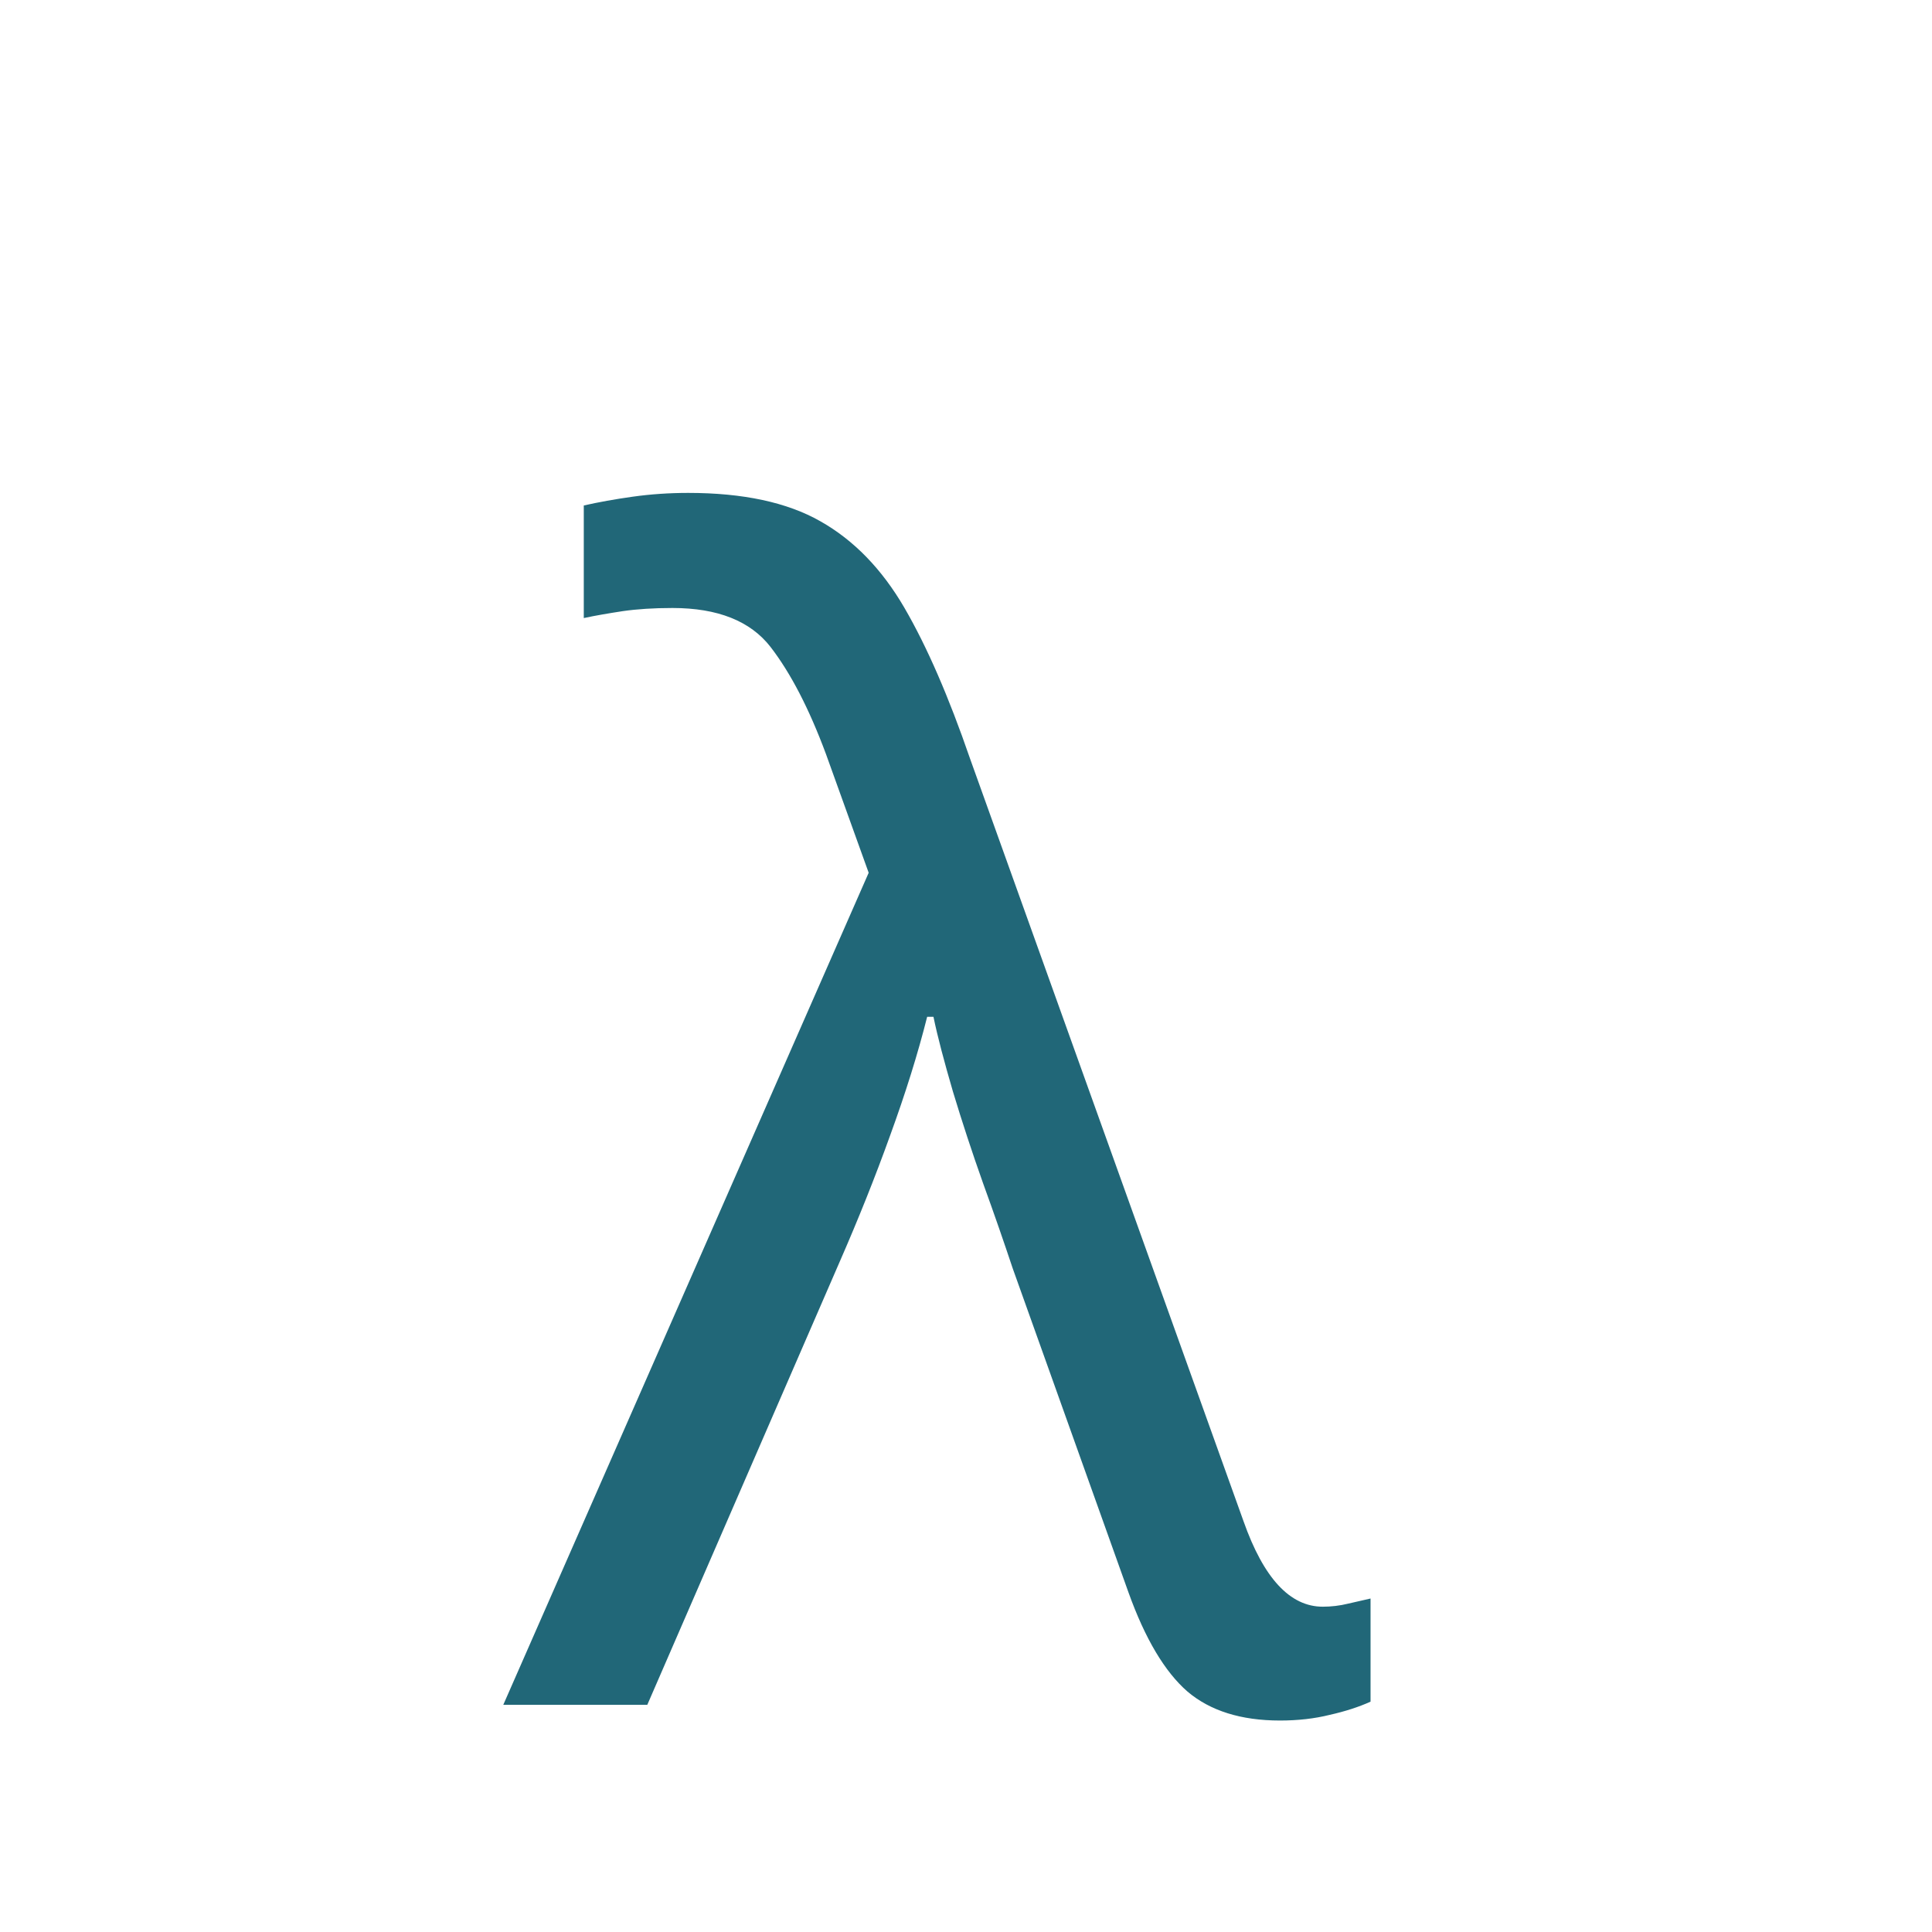
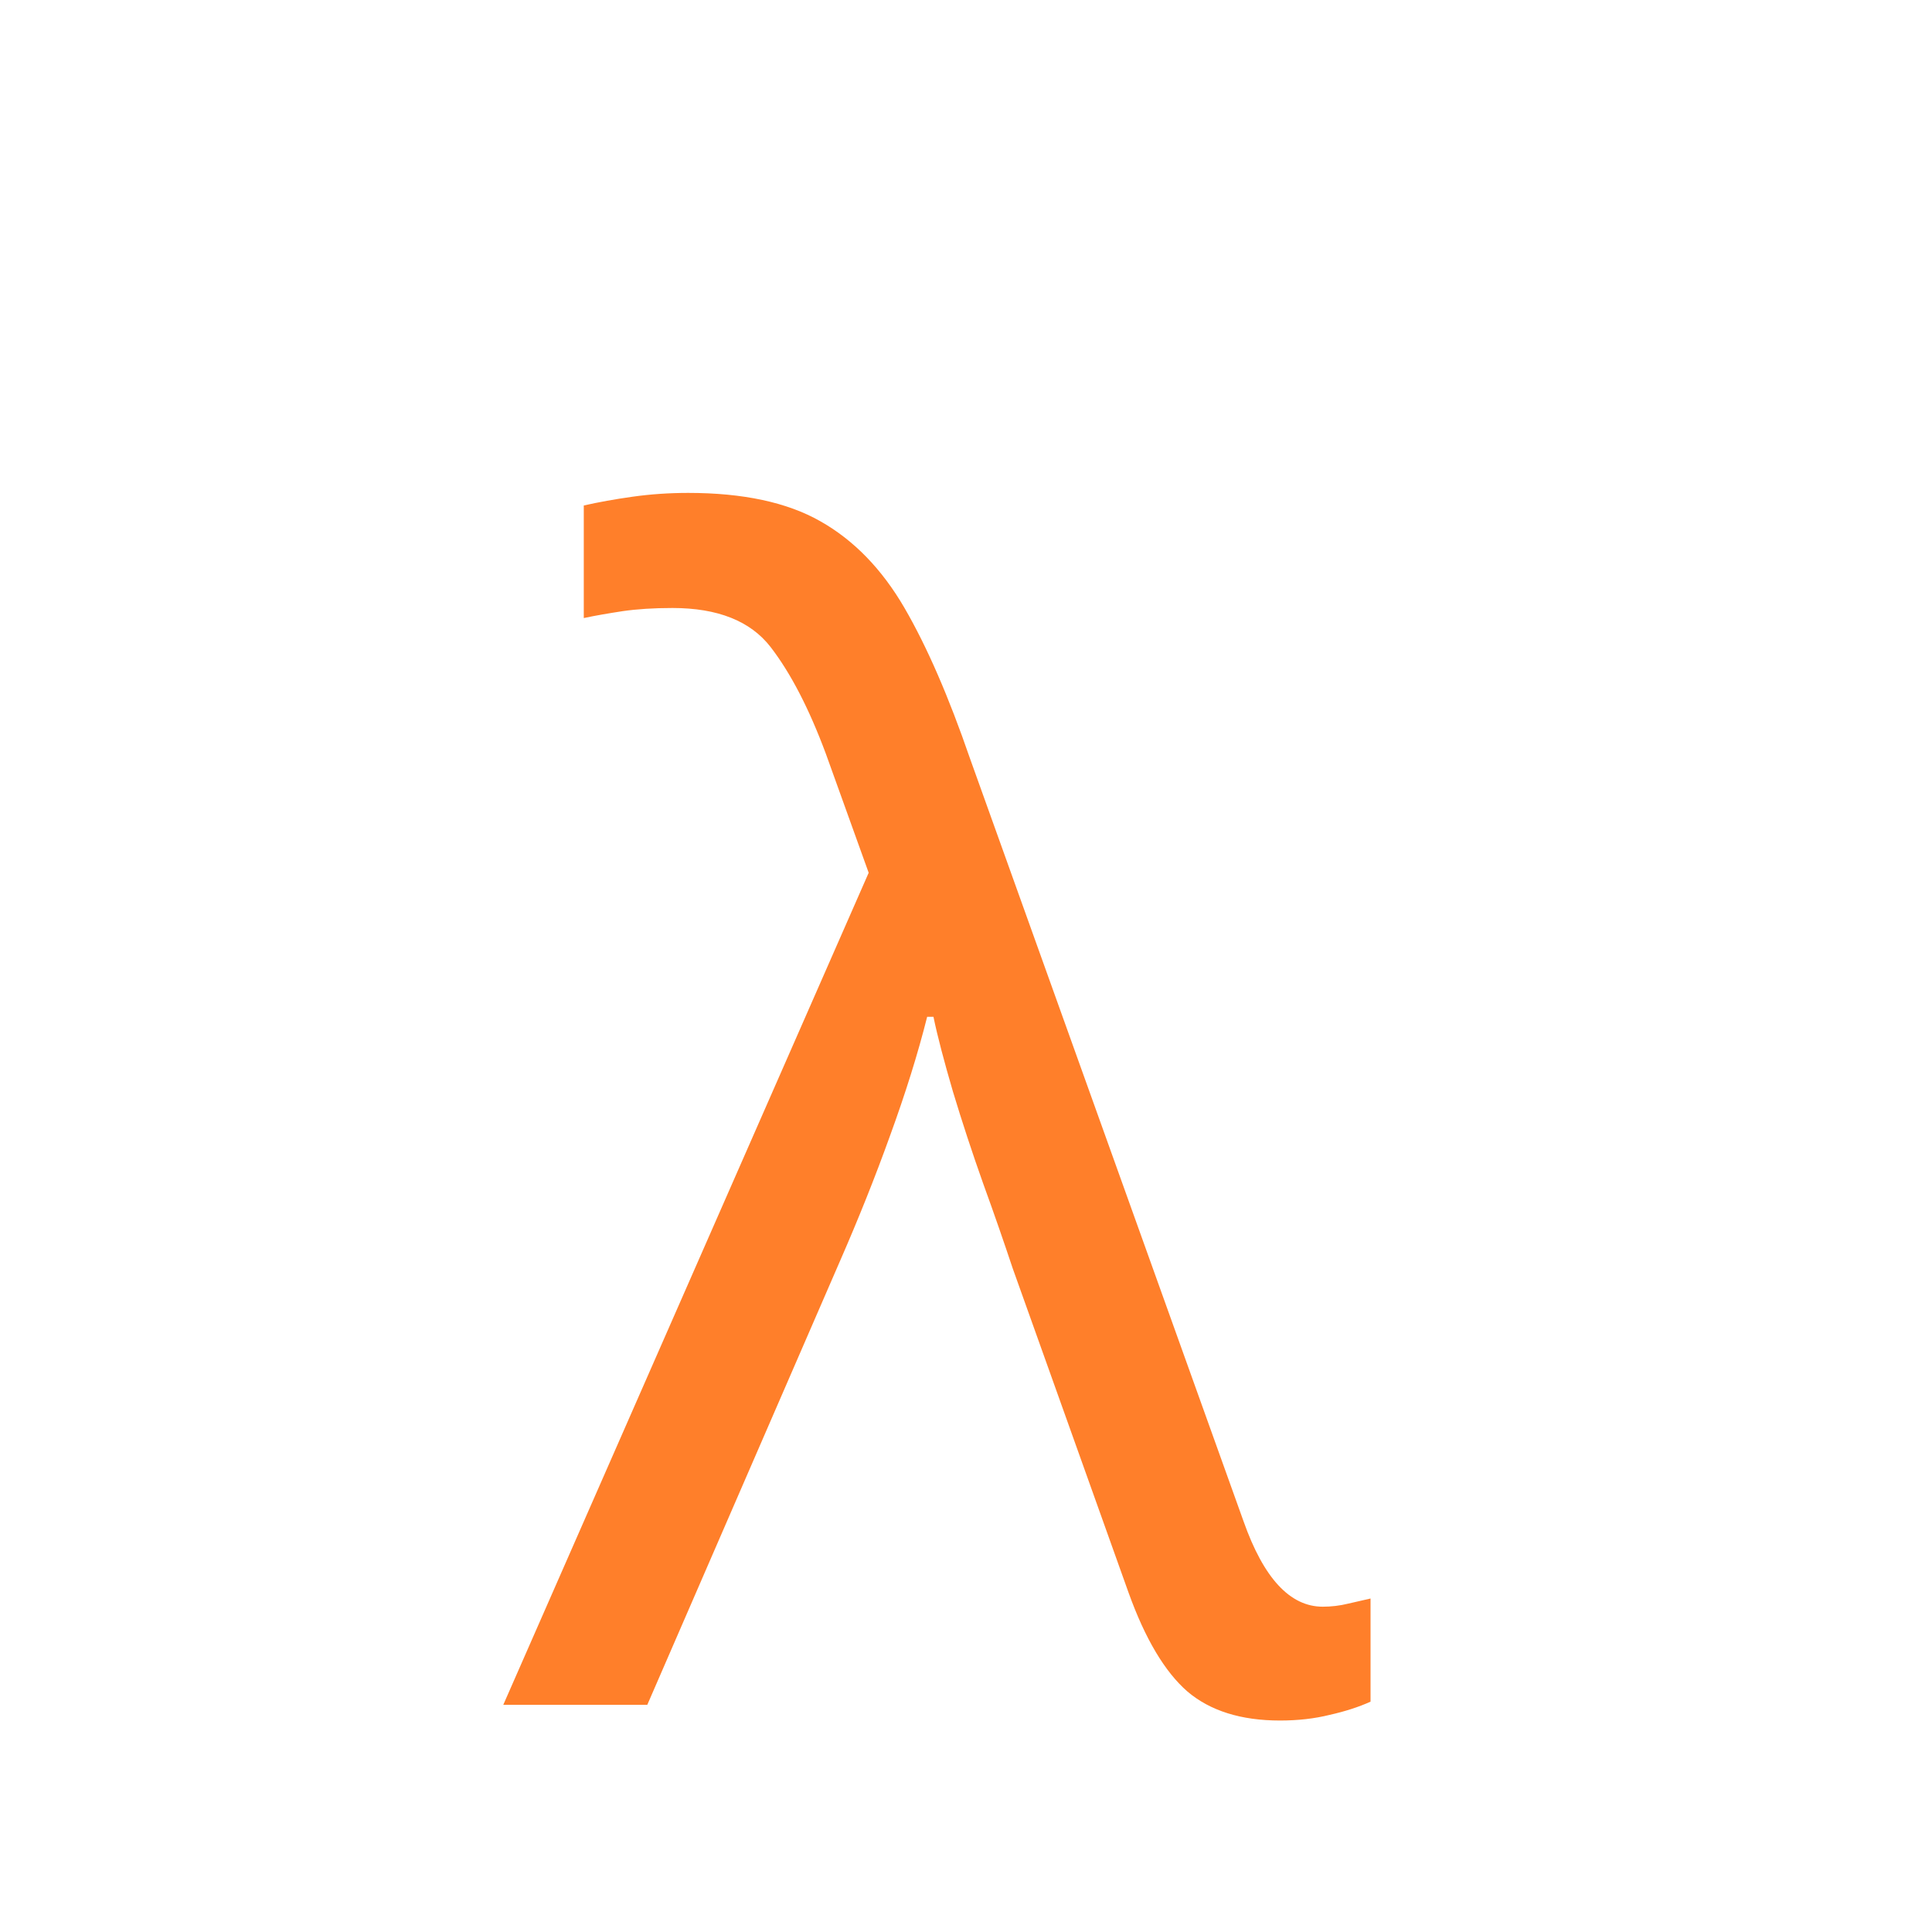
<svg xmlns="http://www.w3.org/2000/svg" width="48" height="48" viewBox="0 0 48 48" id="svg2" version="1.1">
  <defs id="defs10" />
  <path d="m -80.61,-42.957 h 48 V 5.043 h -48 z" id="path4" style="fill:none" />
  <g id="g868" transform="matrix(1.285648,0,0,1.285648,-6.90099,-11.31458)">
    <g id="g828" transform="translate(-62.70003,-33.41252)">
      <path style="fill:none;fill-rule:evenodd;stroke:#162d50;stroke-width:1.556;stroke-linecap:round;stroke-linejoin:bevel;stroke-miterlimit:4;stroke-dasharray:none;stroke-opacity:1;paint-order:fill markers stroke" d="M 8.103,42.452 C 15.792,42.978 18.462,10.499 41.333,10.901" id="path825" />
      <path style="fill:none;fill-rule:evenodd;stroke:#00d455;stroke-width:1.556;stroke-linecap:round;stroke-linejoin:bevel;stroke-miterlimit:4;stroke-dasharray:none;stroke-opacity:1;paint-order:fill markers stroke" d="M 8.103,42.452 C 25.226,41.79 29.803,11.099 41.333,10.901" id="path825-3" />
    </g>
    <g style="stroke:#cc00ff" id="g828-3" transform="translate(-62.65922,-30.42174)">
      <path style="fill:none;fill-rule:evenodd;stroke:#00d4aa;stroke-width:1.556;stroke-linecap:round;stroke-linejoin:bevel;stroke-miterlimit:4;stroke-dasharray:none;stroke-opacity:1;paint-order:fill markers stroke" d="M 8.063,39.461 C 29.913,40.812 30.02,8.756 41.292,7.91" id="path825-6" />
    </g>
    <path style="fill:none;fill-rule:evenodd;stroke:#216778;stroke-width:1.556;stroke-linecap:round;stroke-linejoin:bevel;stroke-miterlimit:4;stroke-dasharray:none;stroke-opacity:1;paint-order:fill markers stroke" d="m -54.597,9.039 c 13.28,0.388 16.633,-31.81 33.229,-31.551" id="path825-6-7" />
  </g>
-   <text xml:space="preserve" style="font-style:normal;font-weight:normal;font-size:39.312px;line-height:1.25;font-family:sans-serif;letter-spacing:0px;word-spacing:0px;fill:#216778;fill-opacity:1;stroke:none;stroke-width:0.983" x="12.738" y="42.355" id="text4524-9">
-     <tspan id="tspan4522-0" x="12.738" y="42.355" style="font-style:normal;font-variant:normal;font-weight:normal;font-stretch:normal;font-family:'TeX Gyre Pagella Math';-inkscape-font-specification:'TeX Gyre Pagella Math';fill:#216778;fill-opacity:1;stroke-width:0.983">λ</tspan>
+   <text xml:space="preserve" style="font-style:normal;font-weight:normal;font-size:39.312px;line-height:1.25;font-family:sans-serif;letter-spacing:0px;word-spacing:0px;fill:#ff7f2a;fill-opacity:1;stroke:none;stroke-width:0.983;" x="12.738" y="42.355" id="text4524-9">
+     <tspan id="tspan4522-0" x="12.738" y="42.355" style="font-style:normal;font-variant:normal;font-weight:normal;font-stretch:normal;font-family:'TeX Gyre Pagella Math';-inkscape-font-specification:'TeX Gyre Pagella Math';fill:#ff7f2a;fill-opacity:1;stroke-width:0.983;">λ</tspan>
  </text>
  <text xml:space="preserve" style="font-style:normal;font-weight:normal;font-size:31.022px;line-height:1.25;font-family:sans-serif;letter-spacing:0px;word-spacing:0px;fill:#216778;fill-opacity:1;stroke:none;stroke-width:0.776" x="-48.979" y="36.473" id="text4524-9-2">
    <tspan id="tspan4522-0-3" x="-48.979" y="64.775" style="font-style:normal;font-variant:normal;font-weight:normal;font-stretch:normal;font-family:sans-serif;-inkscape-font-specification:sans-serif;fill:#216778;fill-opacity:1;stroke-width:0.776" />
  </text>
</svg>
